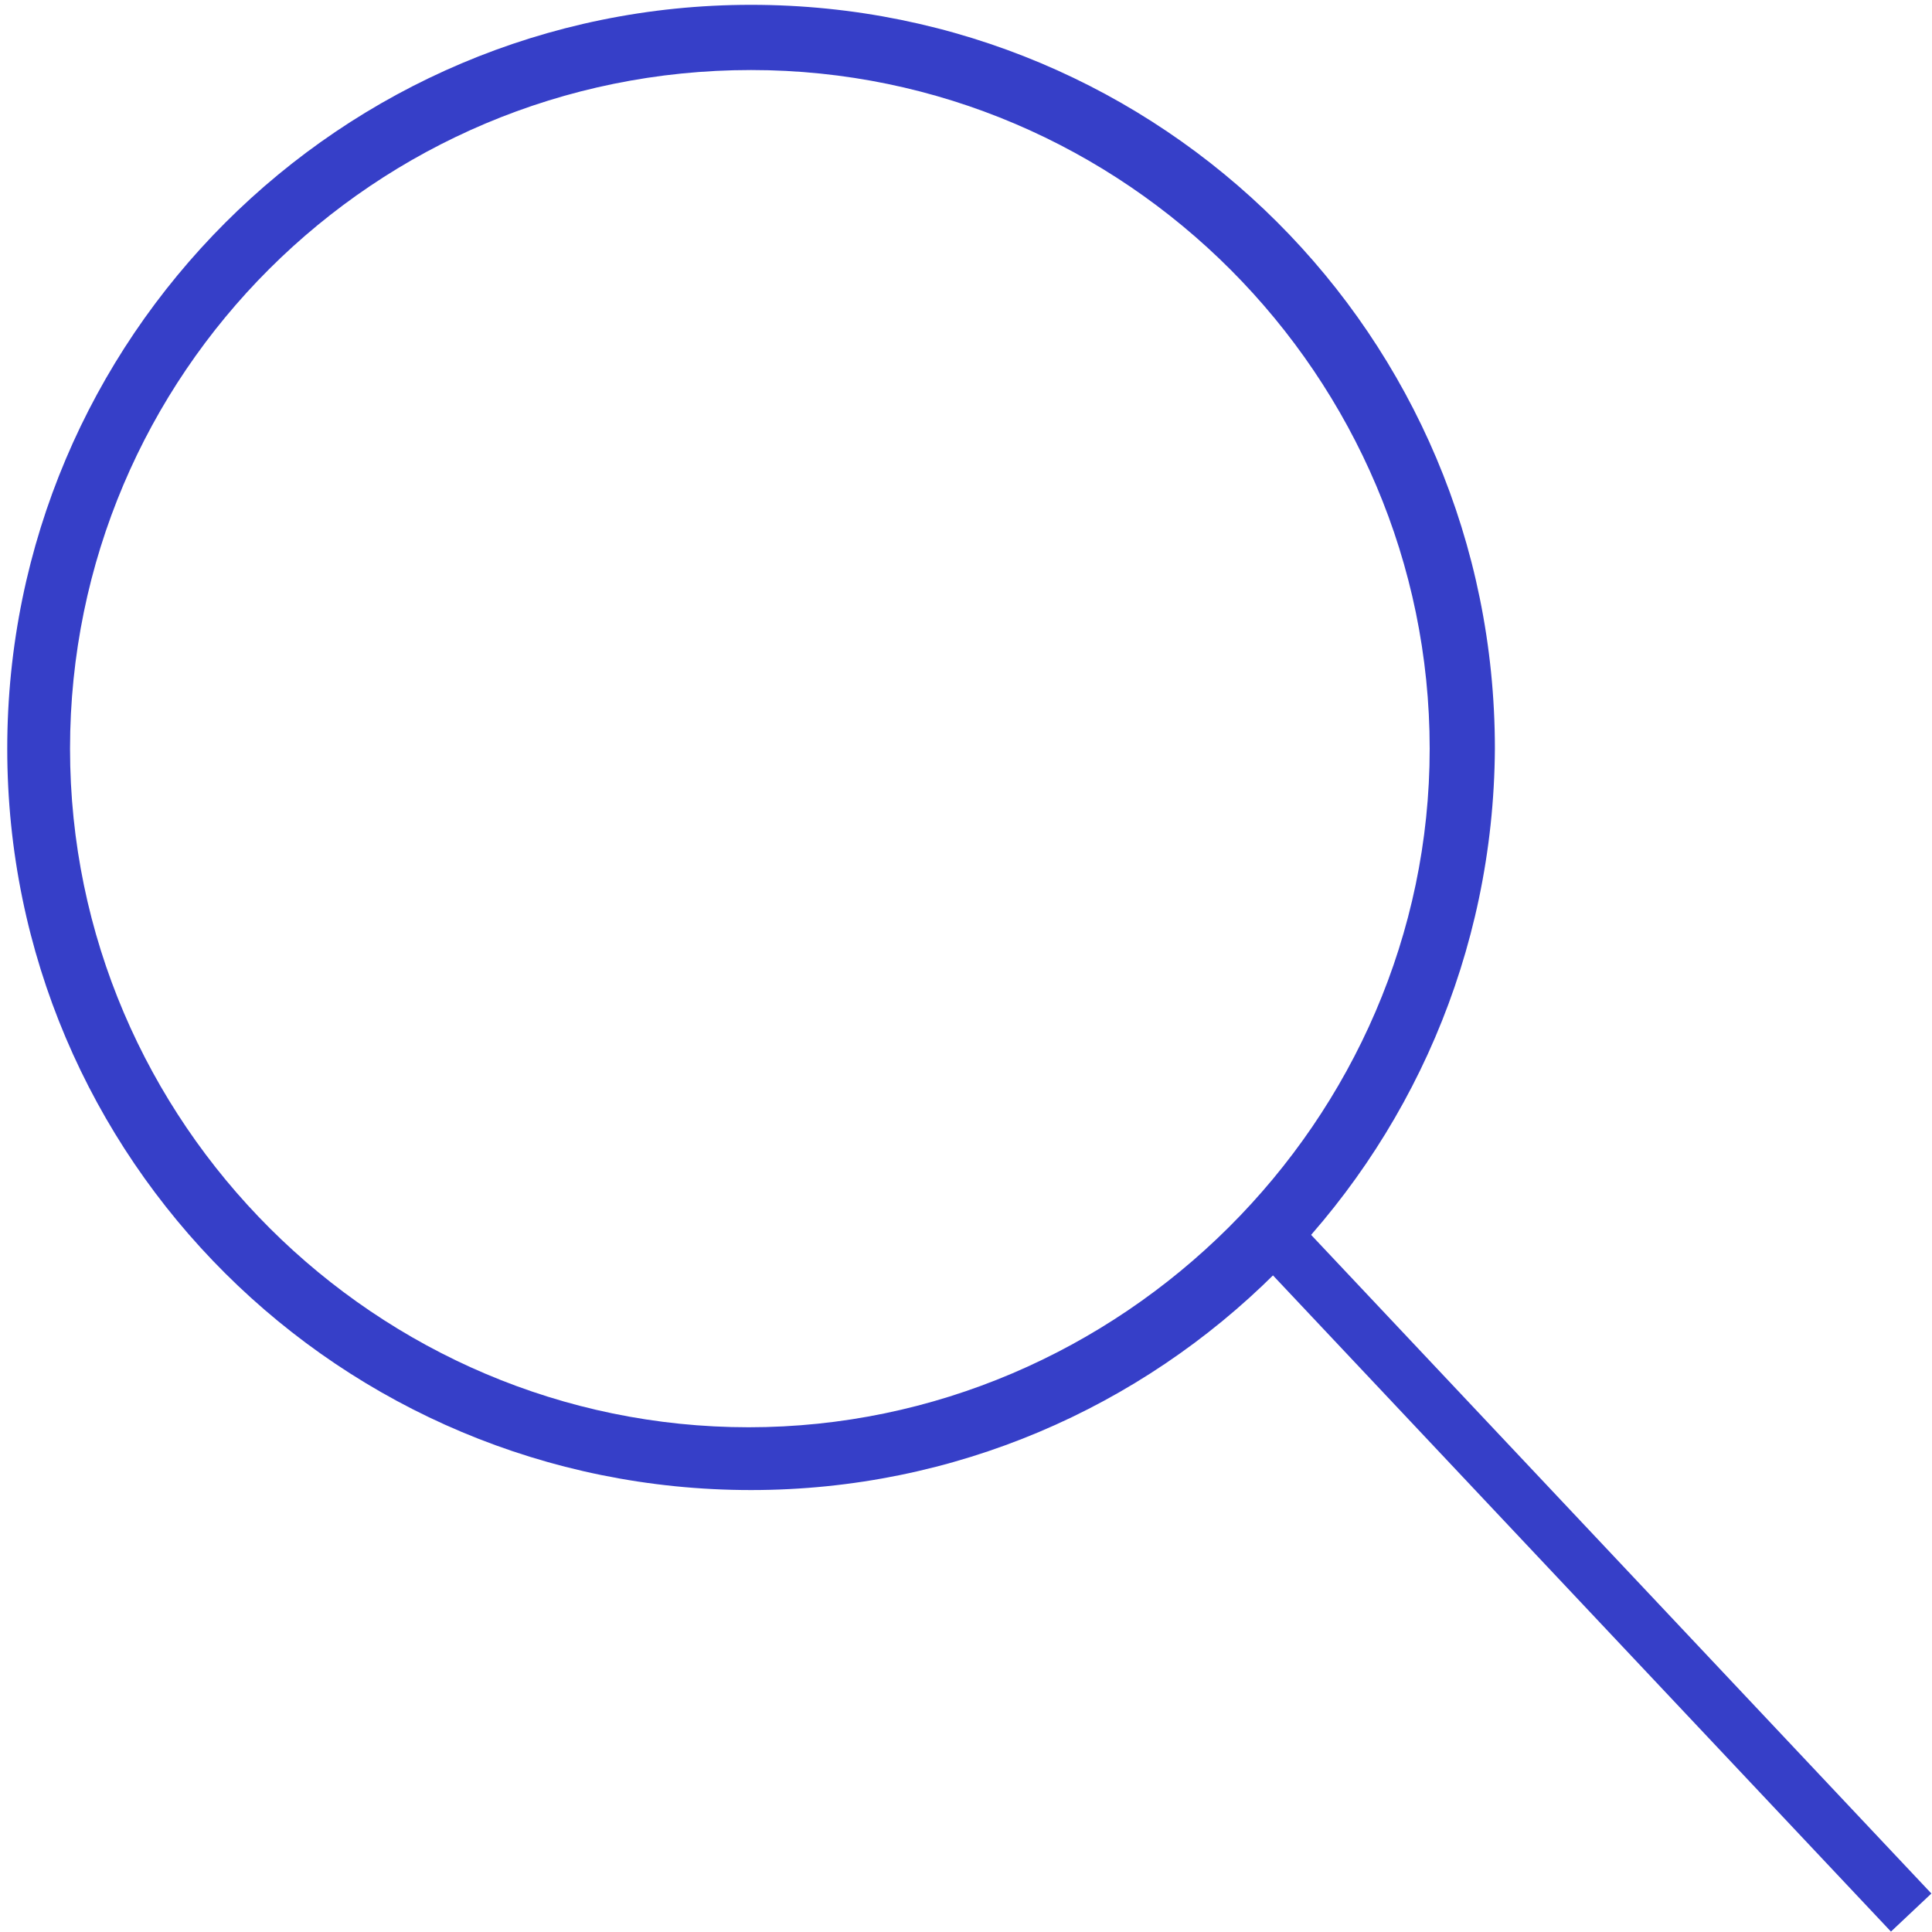
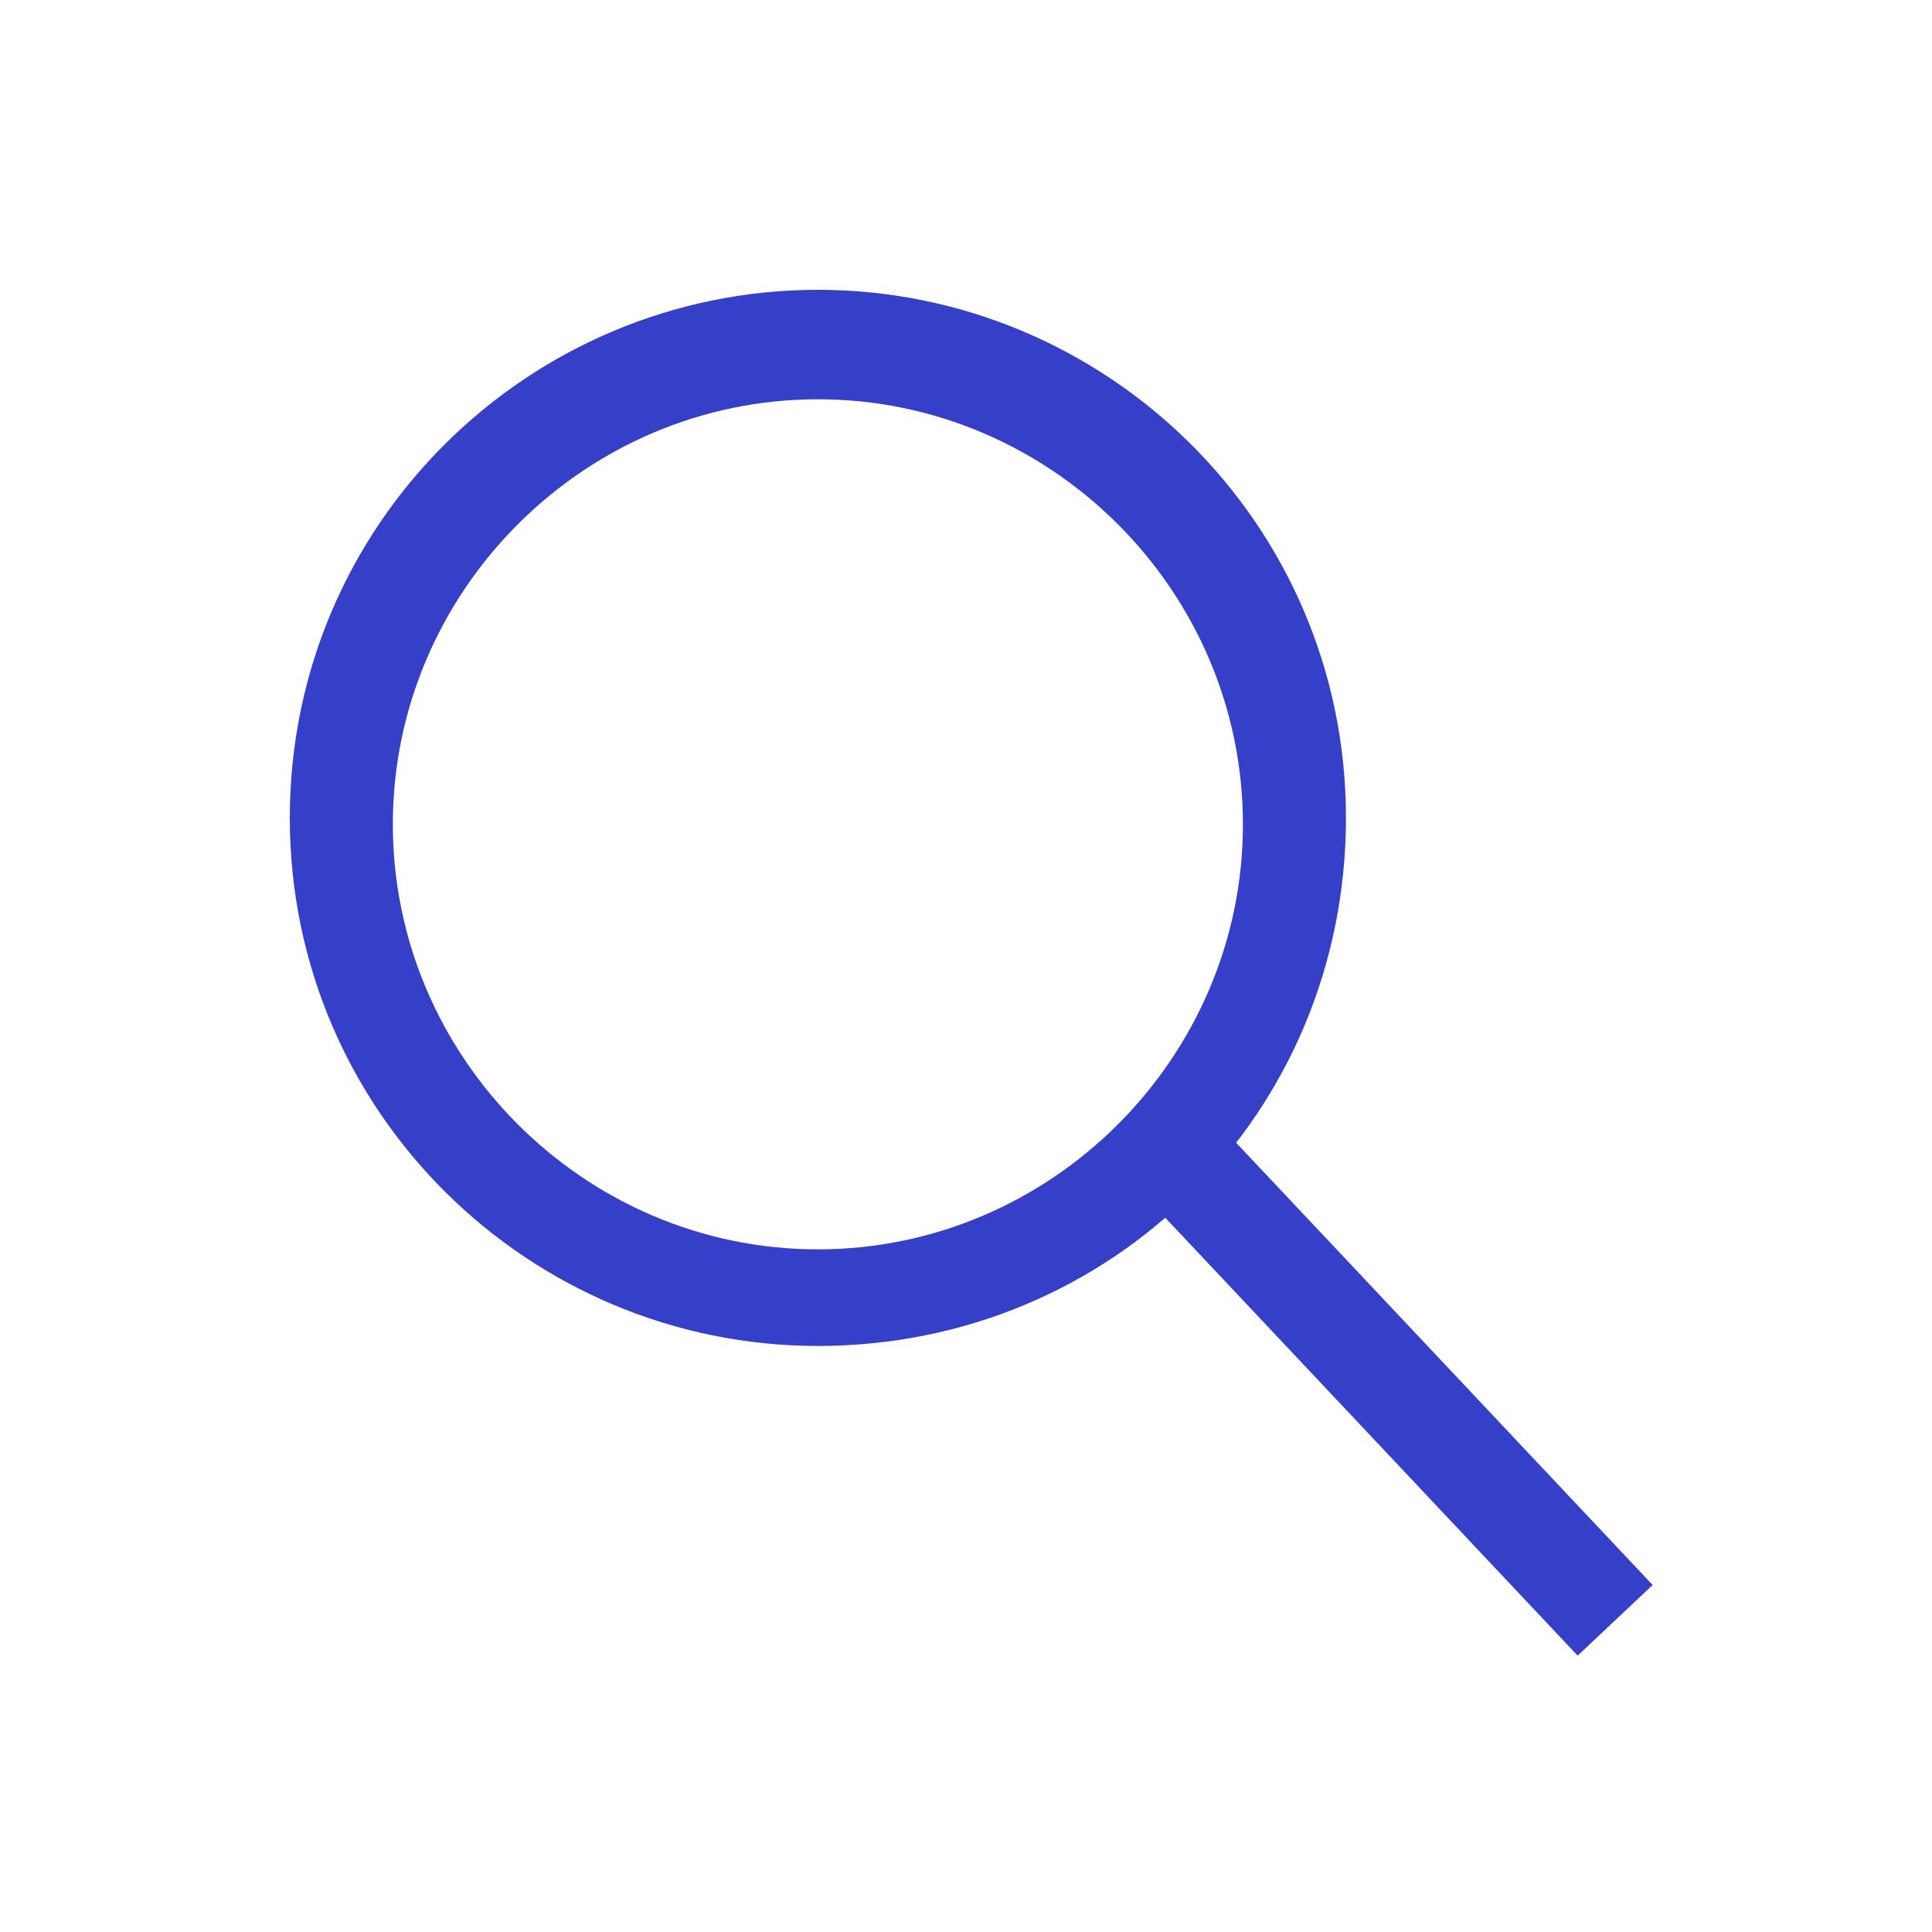
- <svg xmlns="http://www.w3.org/2000/svg" version="1.1" x="0px" y="0px" viewBox="0 0 80 80" style="enable-background:new 0 0 80 80;" xml:space="preserve">
+ <svg xmlns="http://www.w3.org/2000/svg" version="1.1" id="Layer_1" x="0px" y="0px" viewBox="0 0 30 30" style="enable-background:new 0 0 30 30;" xml:space="preserve">
  <style type="text/css">
	.st0{display:none;}
- 	.st1{display:inline;fill:#363FC8;}
- 	.st2{fill:#363FC8;}
+ 	.st1{display:inline;fill:#363FC8;stroke:#363FC8;stroke-miterlimit:10;}
+ 	.st2{fill:#363FC8;stroke:#363FC8;stroke-miterlimit:10;}
</style>
  <g id="Layer_2" class="st0">
    <path class="st1" d="M13.6,74.1h2.5c0,0.5,0.5,0.9,1.3,0.9c0.5,0,0.9-0.3,0.9-0.7c0-0.3-0.1-0.6-0.6-0.7l-2-0.5   c-1.3-0.3-2-1.2-2-2.3c0-1.5,1.3-2.5,3.4-2.5c2.3,0,3.6,1,3.6,2.5h-2.5c0-0.6-0.4-0.9-1.1-0.9c-0.5,0-0.9,0.3-0.9,0.7   c0,0.4,0.2,0.6,0.7,0.7l1.9,0.5c1.2,0.3,2,1.1,2,2.2c0,1.6-1.3,2.8-3.5,2.8C15,76.8,13.6,75.7,13.6,74.1z" />
-     <path class="st1" d="M30.3,73.3h-5.9c0.1,1,0.7,1.6,1.9,1.6c0.8,0,1.3-0.2,1.5-0.7h2.5c-0.2,1.6-1.9,2.7-4,2.7   c-2.7,0-4.4-1.6-4.4-4.3c0-2.6,1.7-4.2,4.3-4.2c2.5,0,4.2,1.6,4.2,3.8C30.4,72.6,30.3,72.8,30.3,73.3z M27.9,71.7   c0-1.1-0.6-1.7-1.7-1.7c-1.1,0-1.8,0.7-1.8,1.7H27.9z" />
-     <path class="st1" d="M31.4,72.6c0-2.4,1.5-4.2,3.8-4.2c1.2,0,2.1,0.5,2.5,1.4v-1.1h2.5v8h-2.5v-1.1c-0.4,0.8-1.4,1.3-2.5,1.3   C32.8,76.8,31.4,75,31.4,72.6z M37.8,72.6c0-1.1-0.6-2.1-1.9-2.1c-1.2,0-1.9,0.9-1.9,2.1c0,1.2,0.7,2.1,1.9,2.1   C37.2,74.7,37.8,73.7,37.8,72.6z" />
-     <path class="st1" d="M42.4,68.5h2.5v1.7c0.3-1.2,1.2-1.8,2.2-1.8c0.3,0,0.5,0,0.7,0.1v2.4c-0.3,0-0.4-0.1-0.8-0.1   c-1.2,0-2.1,0.7-2.1,2.7v3.1h-2.5V68.5z" />
-     <path class="st1" d="M48.5,72.6c0-2.5,1.6-4.2,4.3-4.2c2.4,0,4,1.3,4.2,3.3h-2.5c-0.2-0.7-0.7-1.1-1.6-1.1c-1.1,0-1.8,0.8-1.8,2.1   s0.7,2.1,1.8,2.1c0.9,0,1.4-0.4,1.6-1.1h2.5c-0.2,1.9-1.8,3.2-4.2,3.2C50.1,76.8,48.5,75.1,48.5,72.6z" />
-     <path class="st1" d="M66.4,71.6v4.9h-2.6v-4.1c0-1.3-0.4-2-1.4-2c-1,0-1.5,0.7-1.5,1.9v4.2h-2.5V64.9h2.5v4.8   c0.5-0.9,1.4-1.4,2.6-1.4C65.4,68.3,66.4,69.4,66.4,71.6z" />
+     <path class="st1" d="M30.3,73.3h-5.9c0.1,1,0.7,1.6,1.9,1.6c0.8,0,1.3-0.2,1.5-0.7h2.5c-0.2,1.6-1.9,2.7-4,2.7   c-2.7,0-4.4-1.6-4.4-4.3c0-2.6,1.7-4.2,4.3-4.2c2.5,0,4.2,1.6,4.2,3.8C30.4,72.6,30.3,72.8,30.3,73.3z M27.9,71.7   c0-1.1-0.6-1.7-1.7-1.7s-1.8,0.7-1.8,1.7H27.9z" />
+     <path class="st1" d="M31.4,72.6c0-2.4,1.5-4.2,3.8-4.2c1.2,0,2.1,0.5,2.5,1.4v-1.1h2.5v8h-2.5v-1.1c-0.4,0.8-1.4,1.3-2.5,1.3   C32.8,76.8,31.4,75,31.4,72.6z M37.8,72.6c0-1.1-0.6-2.1-1.9-2.1c-1.2,0-1.9,0.9-1.9,2.1s0.7,2.1,1.9,2.1   C37.2,74.7,37.8,73.7,37.8,72.6z" />
+     <path class="st1" d="M42.4,68.5h2.5v1.7c0.3-1.2,1.2-1.8,2.2-1.8c0.3,0,0.5,0,0.7,0.1v2.4c-0.3,0-0.4-0.1-0.8-0.1   c-1.2,0-2.1,0.7-2.1,2.7v3.1h-2.5C42.4,76.6,42.4,68.5,42.4,68.5z" />
+     <path class="st1" d="M48.5,72.6c0-2.5,1.6-4.2,4.3-4.2c2.4,0,4,1.3,4.2,3.3h-2.5c-0.2-0.7-0.7-1.1-1.6-1.1c-1.1,0-1.8,0.8-1.8,2.1   s0.7,2.1,1.8,2.1c0.9,0,1.4-0.4,1.6-1.1H57c-0.2,1.9-1.8,3.2-4.2,3.2C50.1,76.8,48.5,75.1,48.5,72.6z" />
+     <path class="st1" d="M66.4,71.6v4.9h-2.6v-4.1c0-1.3-0.4-2-1.4-2s-1.5,0.7-1.5,1.9v4.2h-2.5V64.9h2.5v4.8c0.5-0.9,1.4-1.4,2.6-1.4   C65.4,68.3,66.4,69.4,66.4,71.6z" />
  </g>
-   <g id="Layer_1">
-     <rect x="64.6" y="45.4" transform="matrix(0.728 -0.6856 0.6856 0.728 -26.6616 62.7571)" class="st2" width="2.3" height="39.1" />
-     <path class="st2" d="M31.1,61.7C14.1,61.7,0.3,48,0.3,31S14.1,0.2,31.1,0.2S61.9,13.9,61.9,31C61.8,48,48,61.7,31.1,61.7z    M31.1,2.9C15.5,2.9,2.9,15.5,2.9,31s12.7,28.1,28.1,28.1S59.2,46.4,59.2,31S46.6,2.9,31.1,2.9z" />
+   <g id="Layer_1_1_">
+     <rect x="21.1" y="16.3" transform="matrix(0.728 -0.6856 0.6856 0.728 -8.7361 20.4674)" class="st2" width="0.6" height="9.8" />
+     <path class="st2" d="M12.7,20.4C8.5,20.4,5,17,5,12.7S8.5,5,12.7,5s7.7,3.4,7.7,7.7C20.4,17,17,20.4,12.7,20.4z M12.7,5.7   c-3.9,0-7.1,3.2-7.1,7.1s3.2,7.1,7.1,7.1s7.1-3.2,7.1-7.1S16.6,5.7,12.7,5.7z" />
  </g>
</svg>
